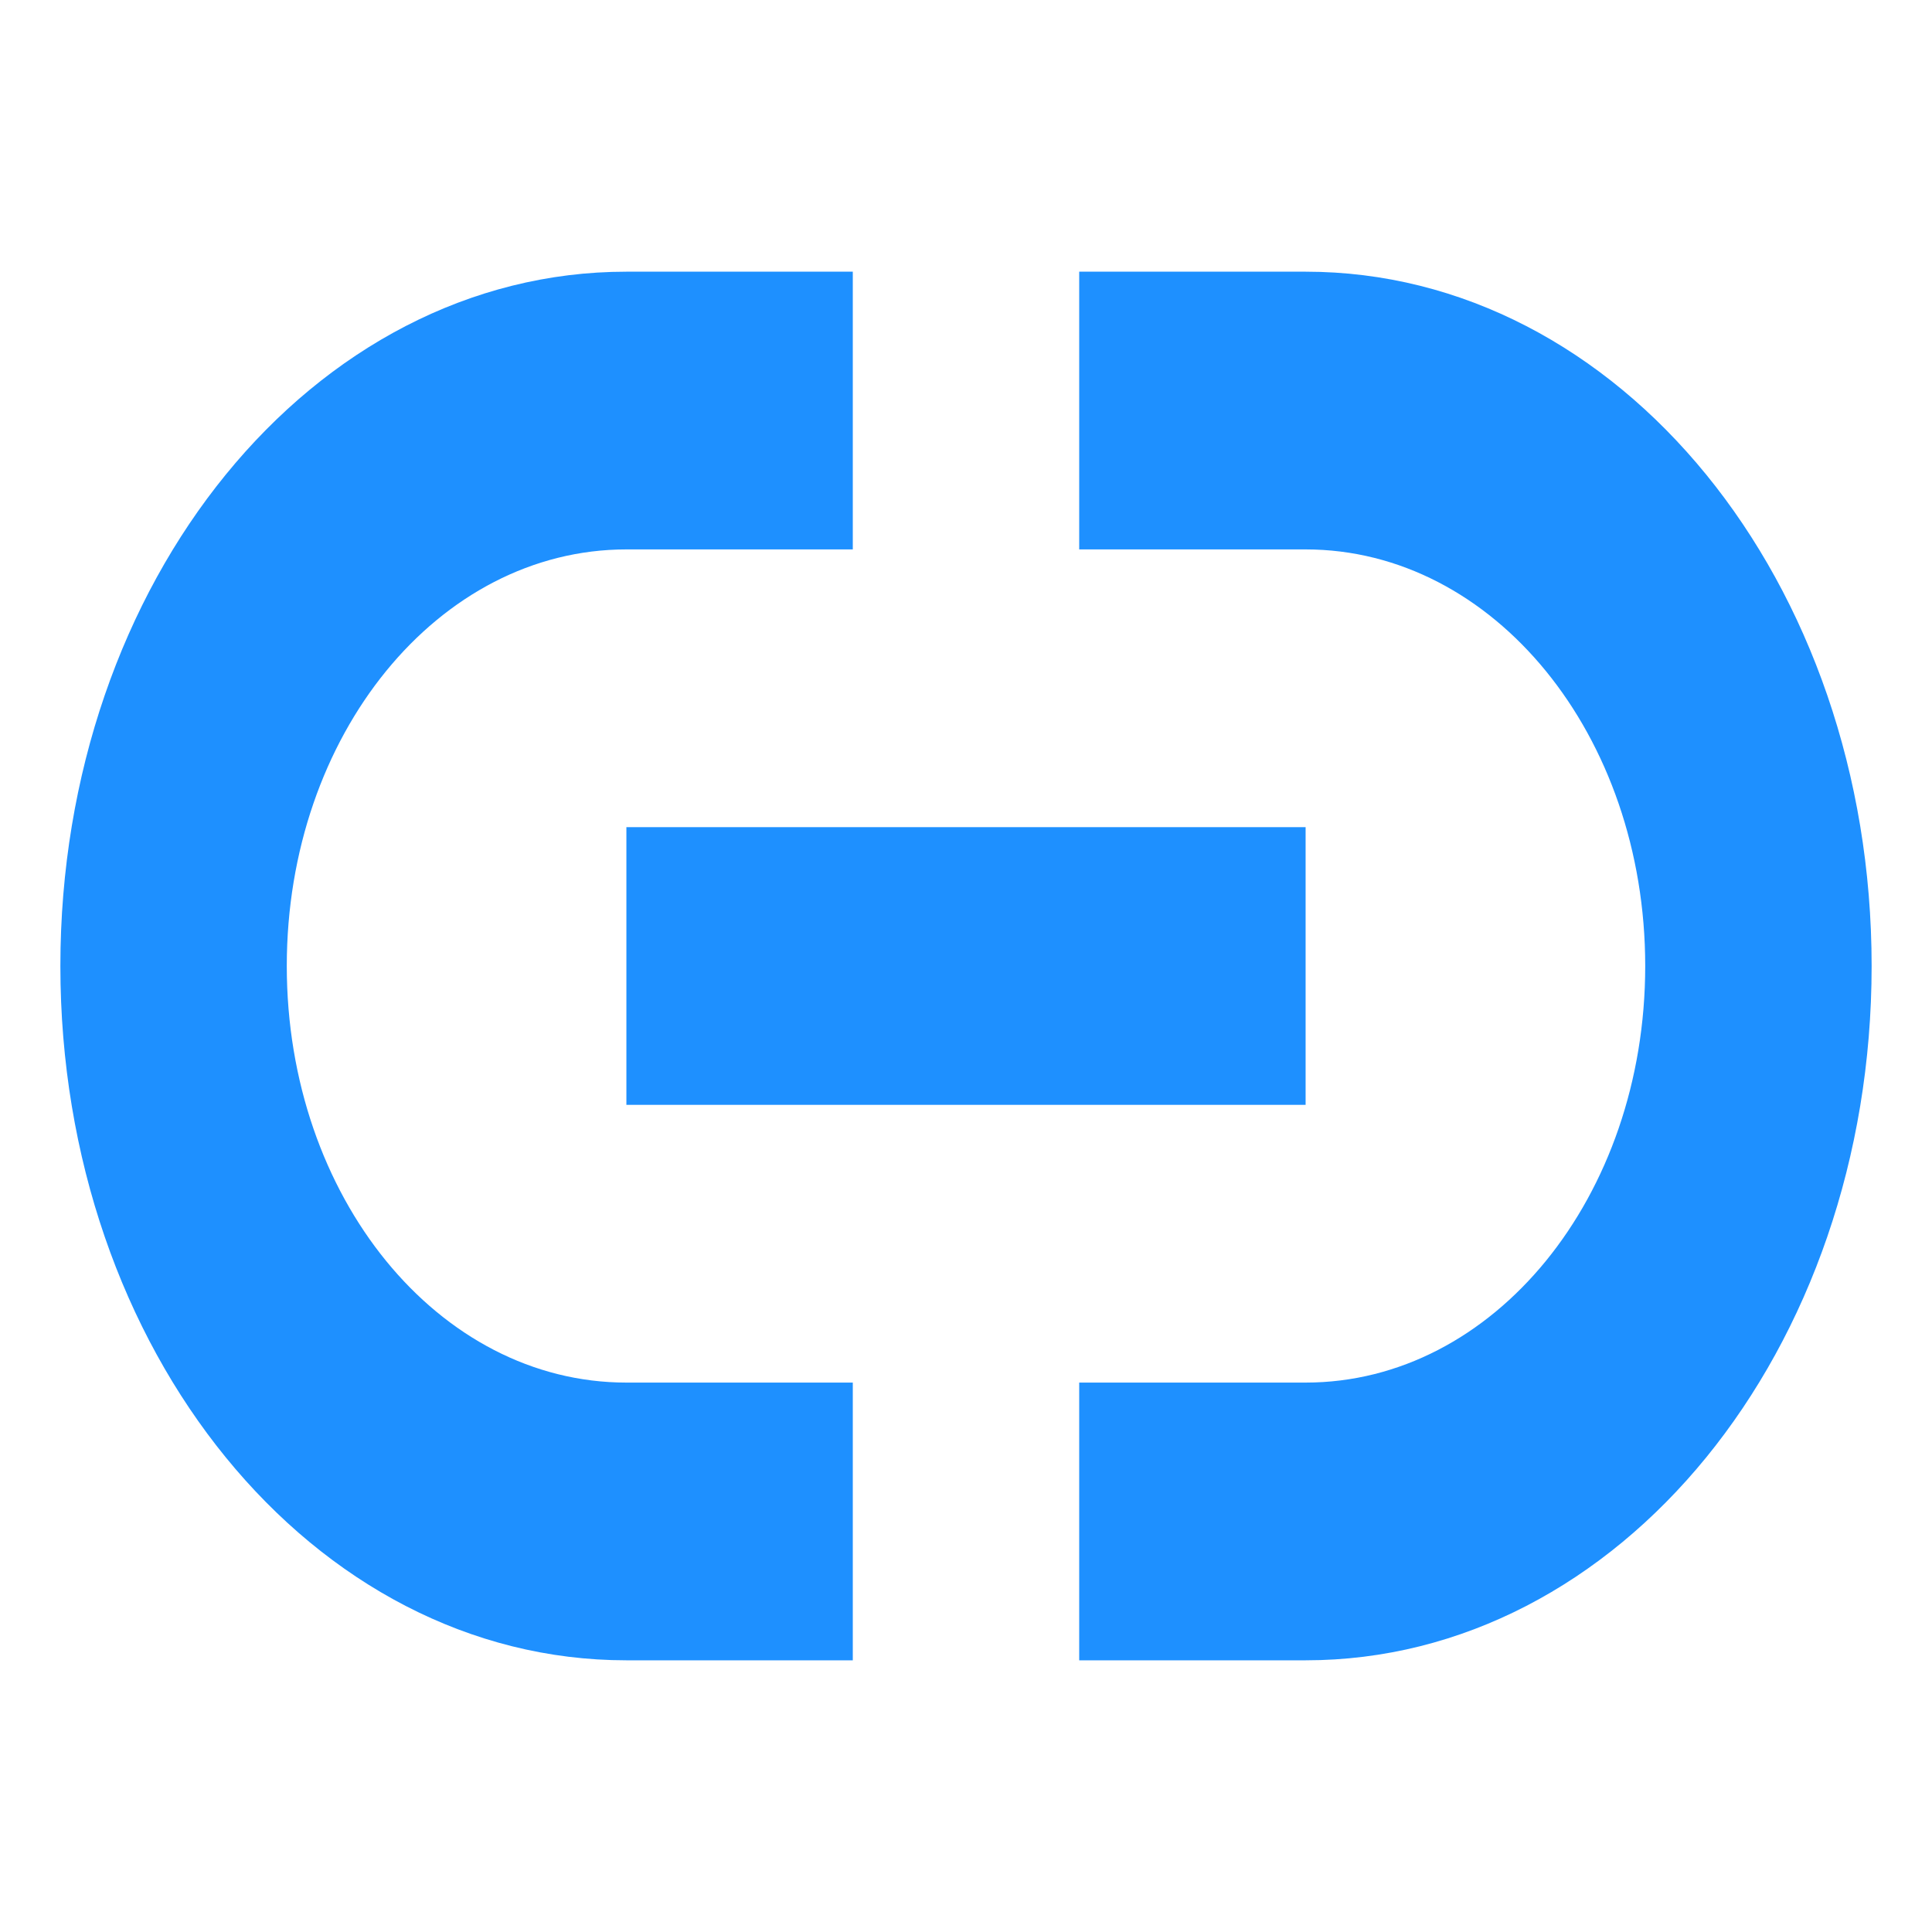
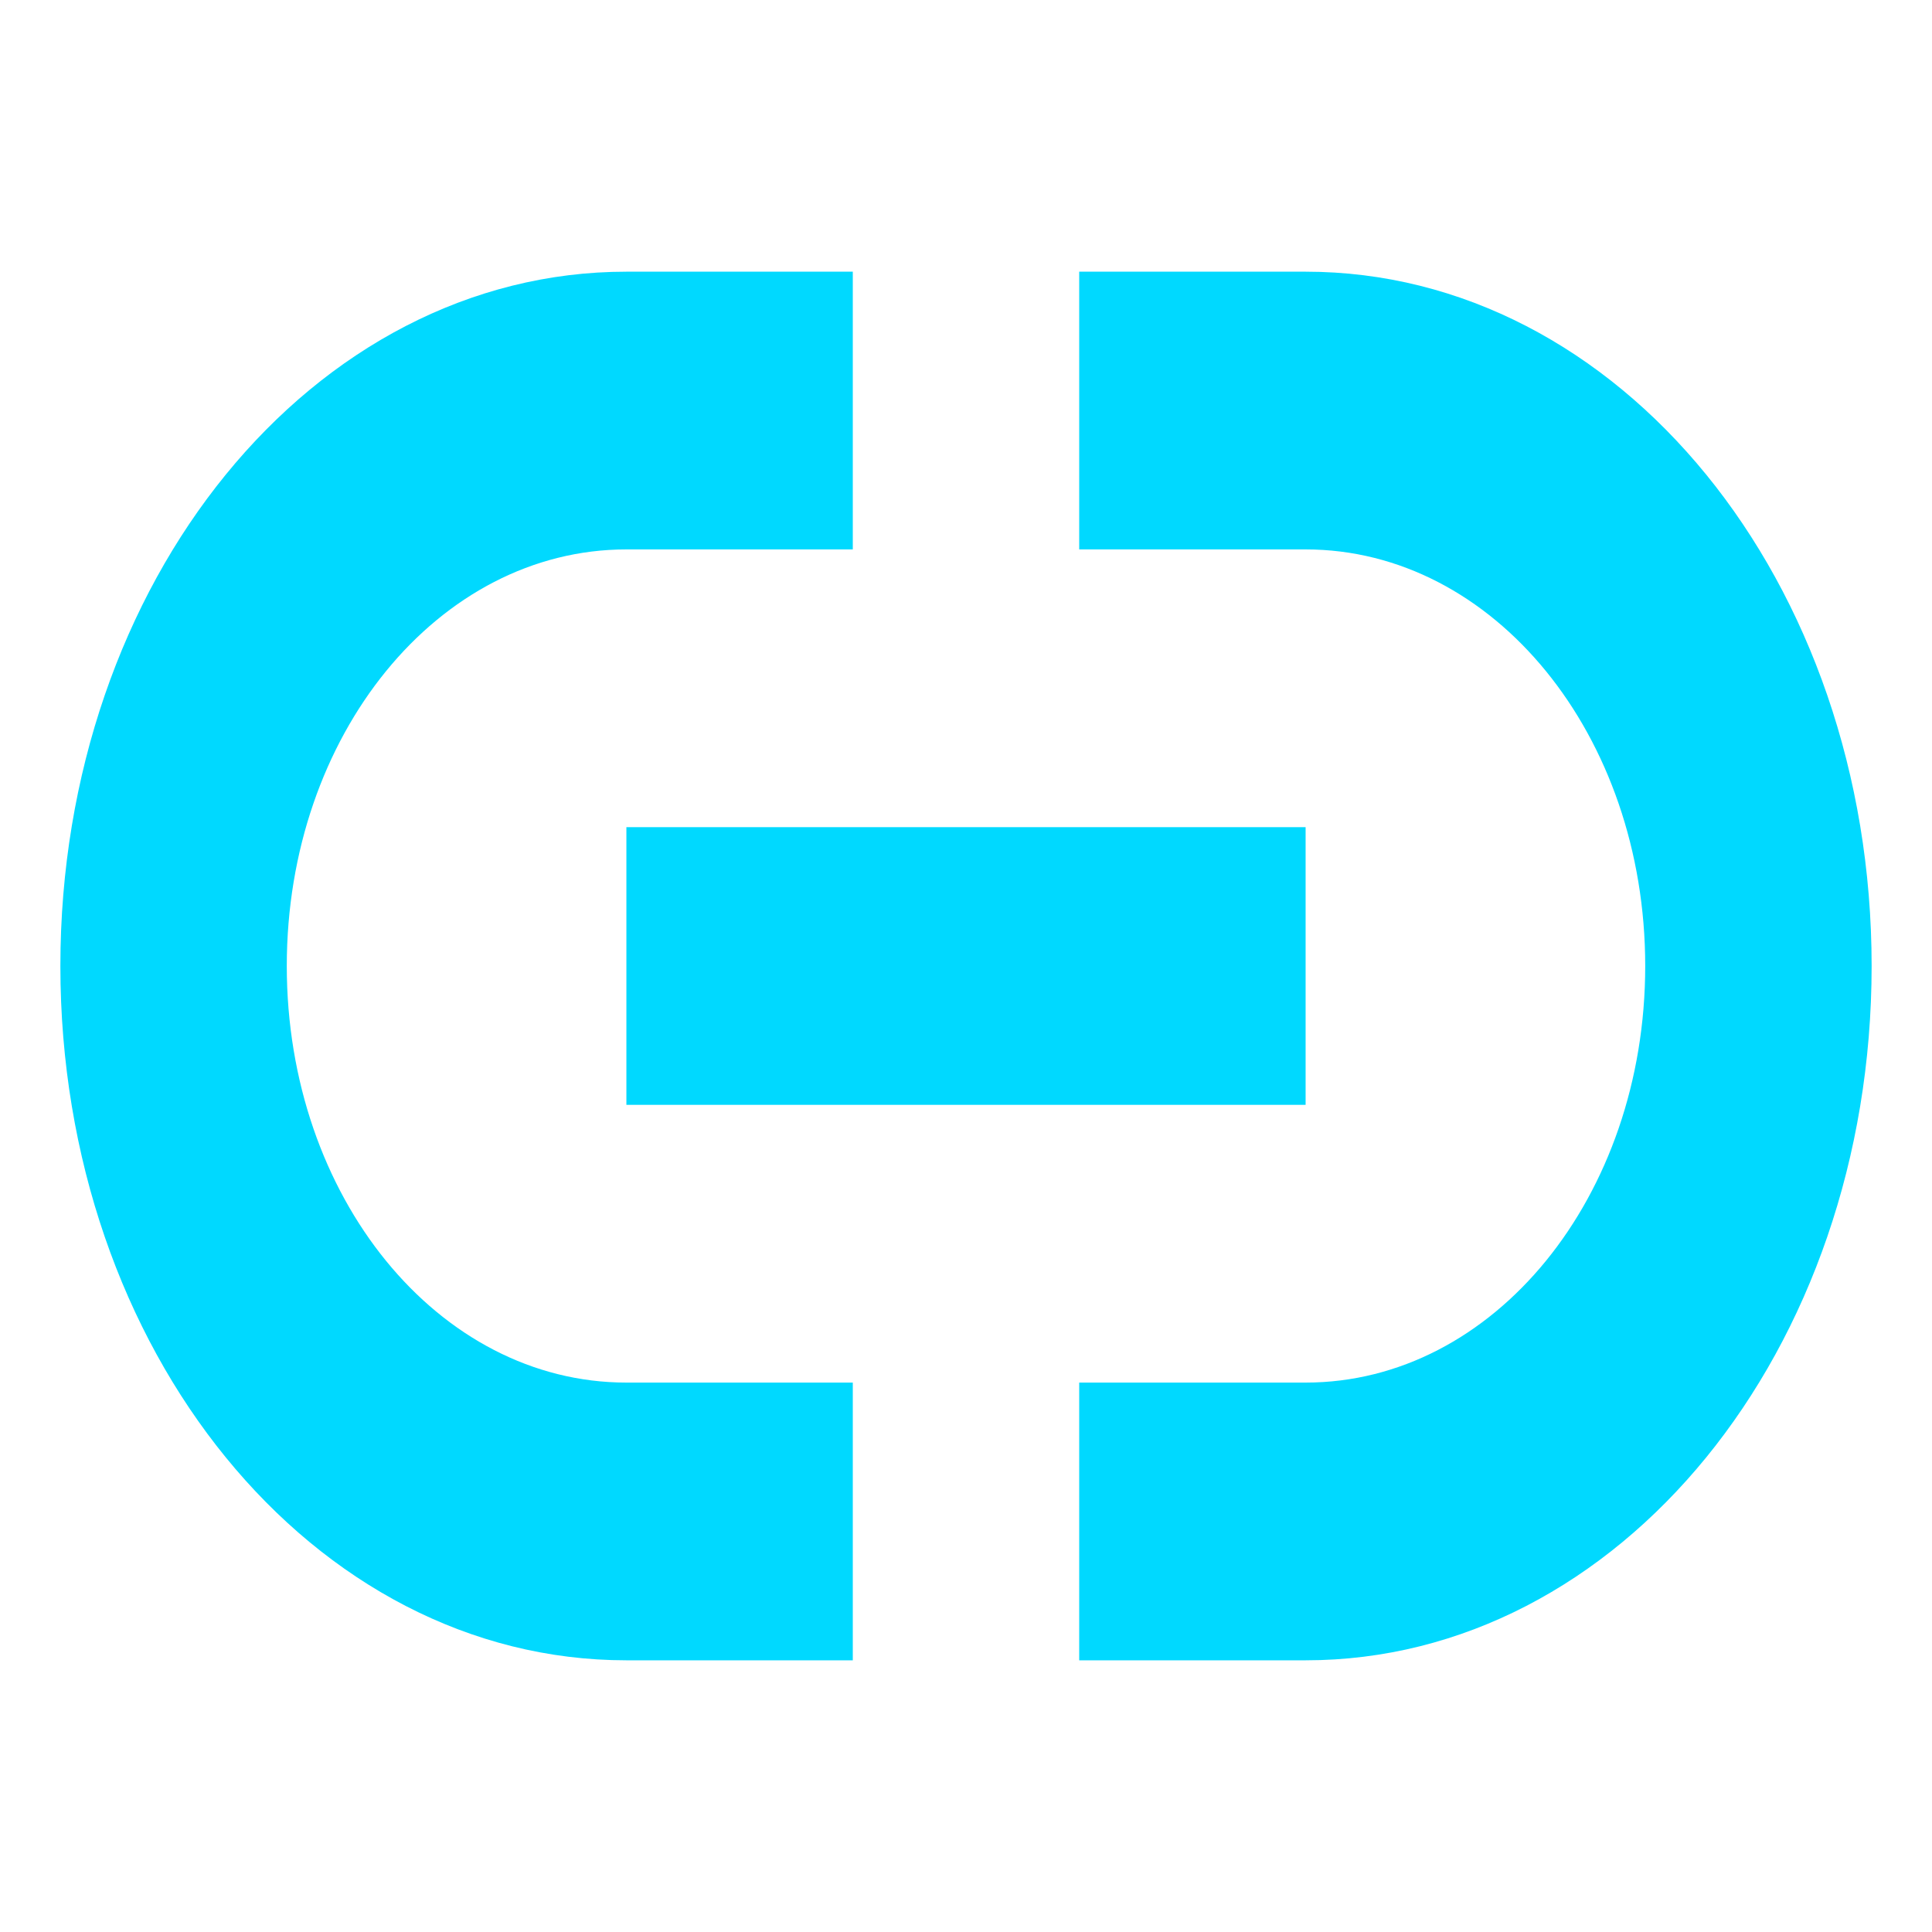
<svg xmlns="http://www.w3.org/2000/svg" height="32" viewBox="0 0 32 32" width="32">
-   <path d="m10.375 4.5c-5.194 0-9.375 5.129-9.375 11.5 0 6.371 4.181 11.5 9.375 11.5h3.75v-4.6h-3.75c-3.116 0-5.625-3.077-5.625-6.9 0-3.823 2.509-6.9 5.625-6.9h3.75v-4.6zm7.5 0v4.6h3.75c3.116 0 5.625 3.077 5.625 6.9 0 3.823-2.509 6.9-5.625 6.9h-3.75v4.6h3.75c5.194 0 9.375-5.129 9.375-11.5 0-6.371-4.181-11.5-9.375-11.5zm-7.5 9.2v4.6h11.25v-4.6z" fill="#1e90ff" stroke-width="2.77" />
+   <path d="m10.375 4.5c-5.194 0-9.375 5.129-9.375 11.5 0 6.371 4.181 11.5 9.375 11.5h3.75v-4.6h-3.75c-3.116 0-5.625-3.077-5.625-6.9 0-3.823 2.509-6.9 5.625-6.9h3.75v-4.6zm7.5 0v4.6h3.75c3.116 0 5.625 3.077 5.625 6.9 0 3.823-2.509 6.9-5.625 6.9h-3.75v4.6h3.75c5.194 0 9.375-5.129 9.375-11.5 0-6.371-4.181-11.5-9.375-11.5zm-7.5 9.2v4.6h11.25v-4.6z" fill="#00d9ff" stroke-width="2.77" />
</svg>
